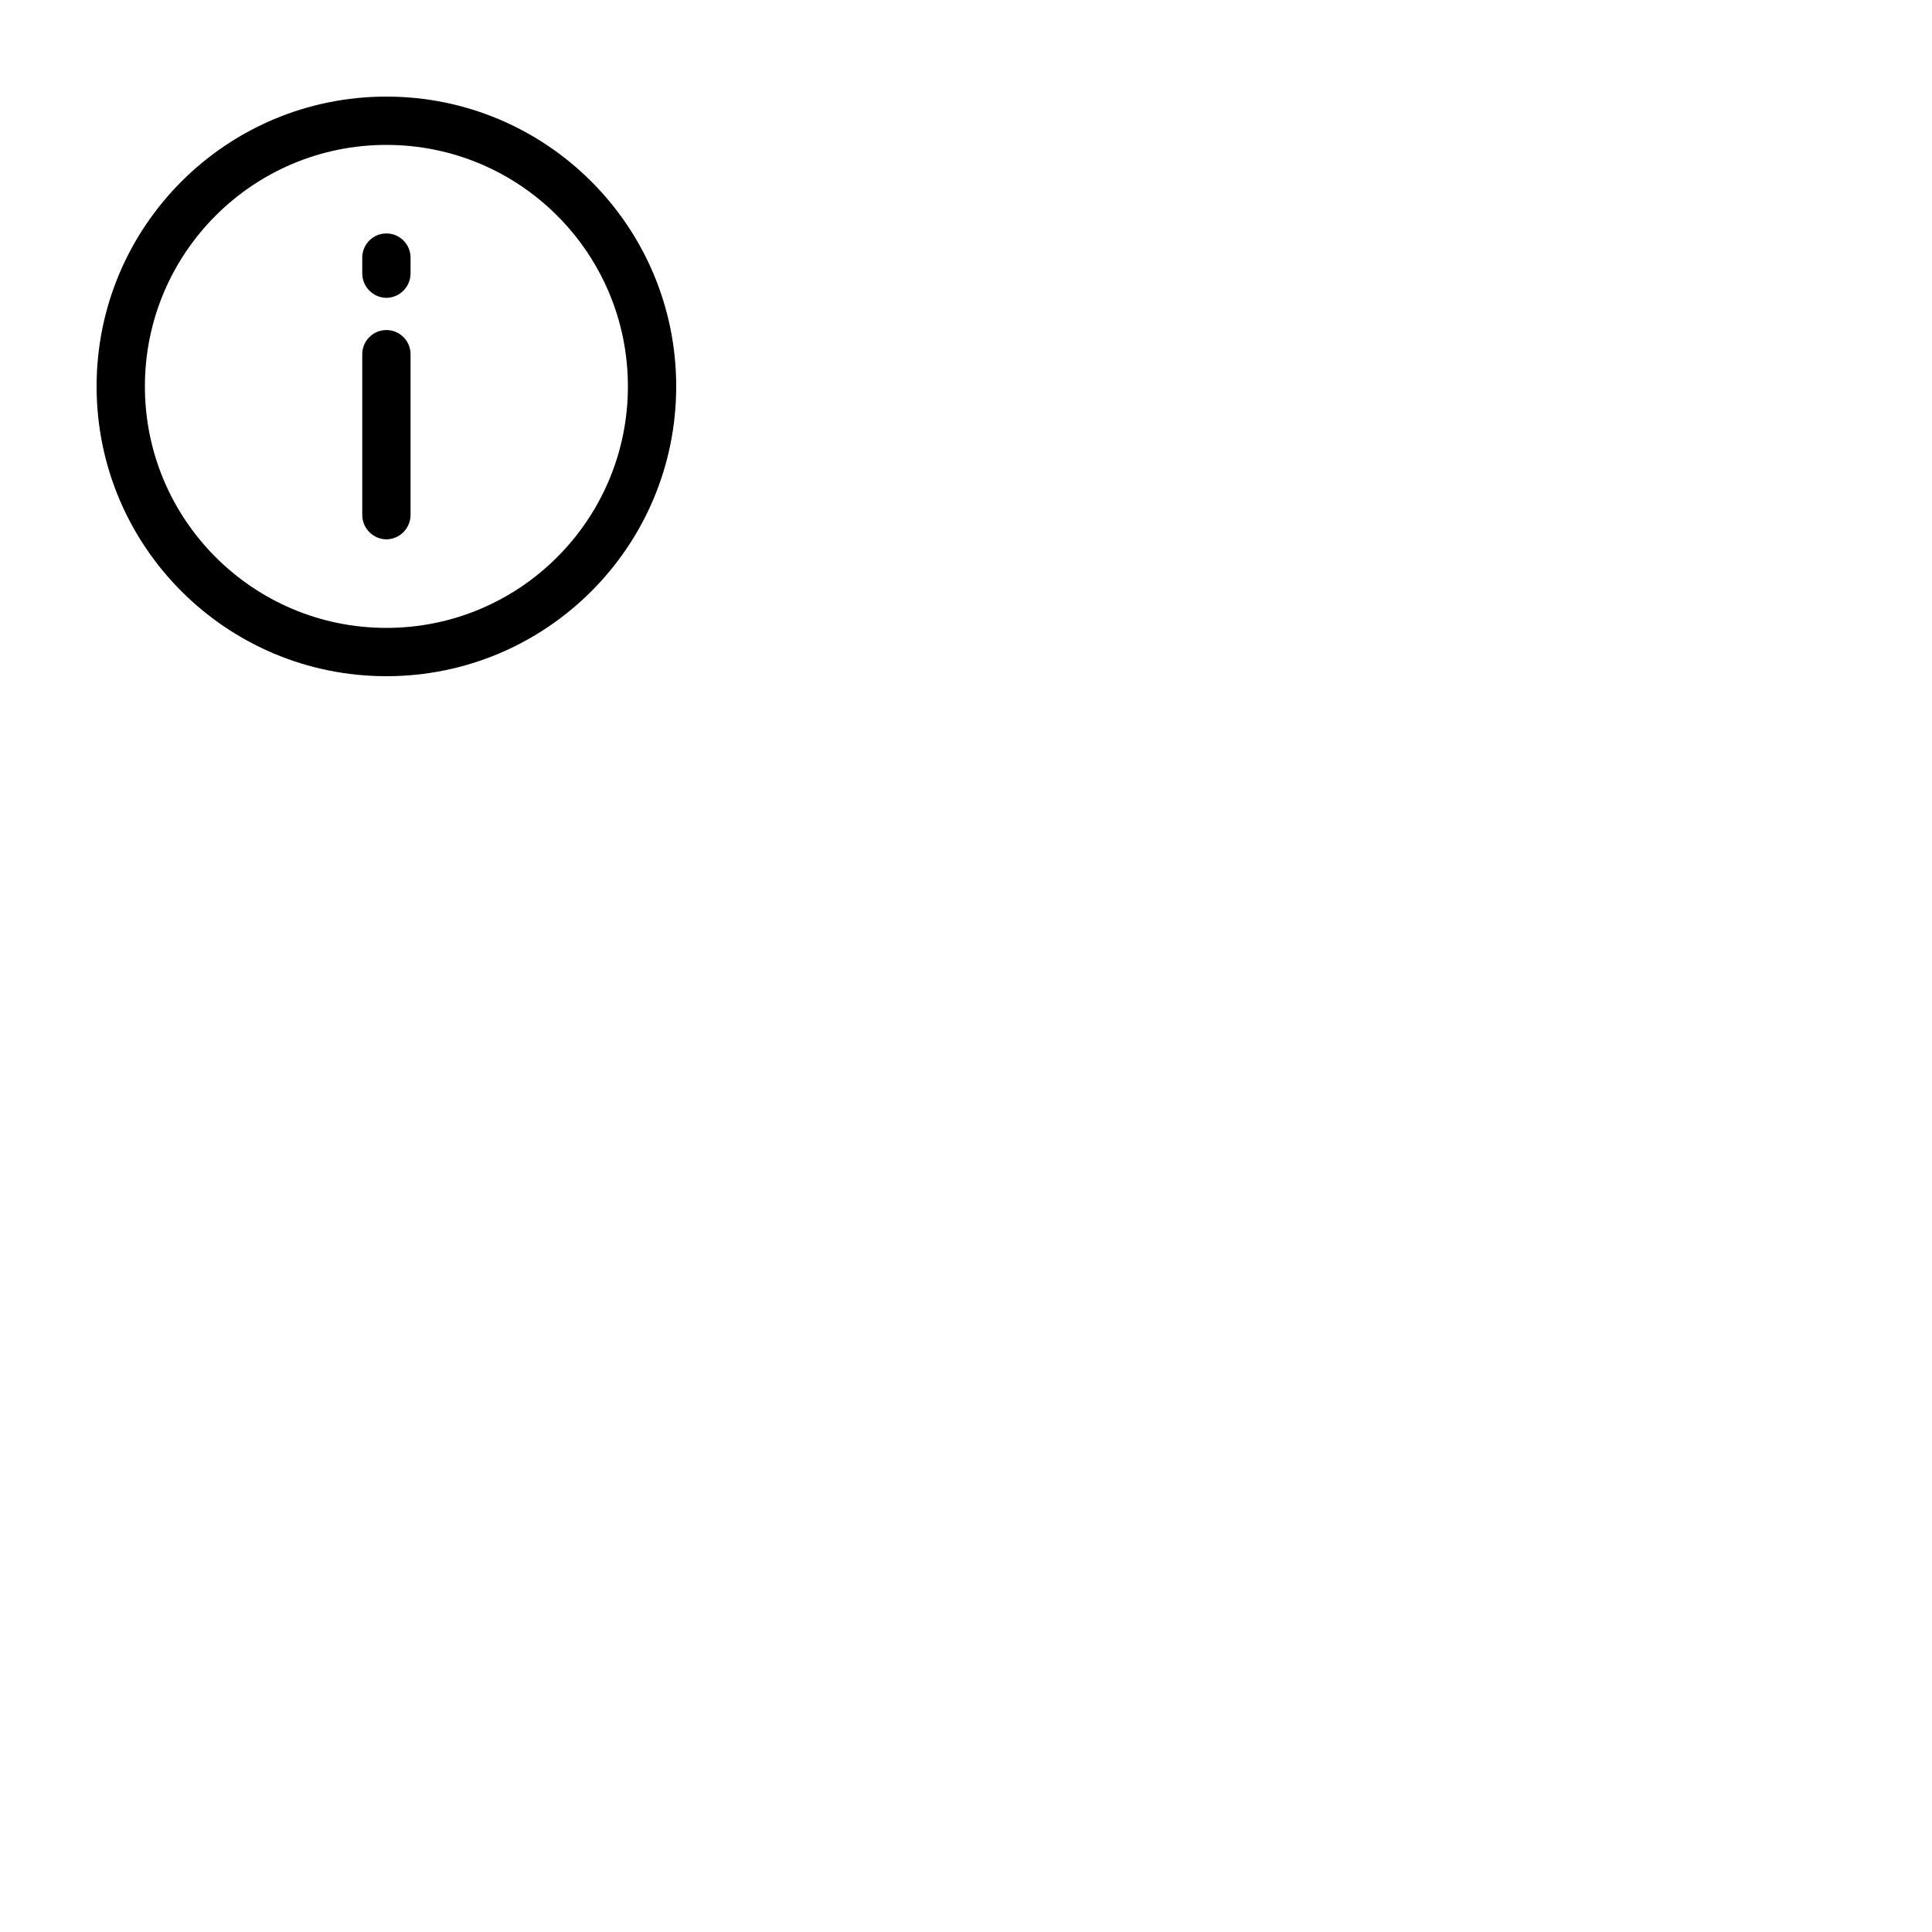
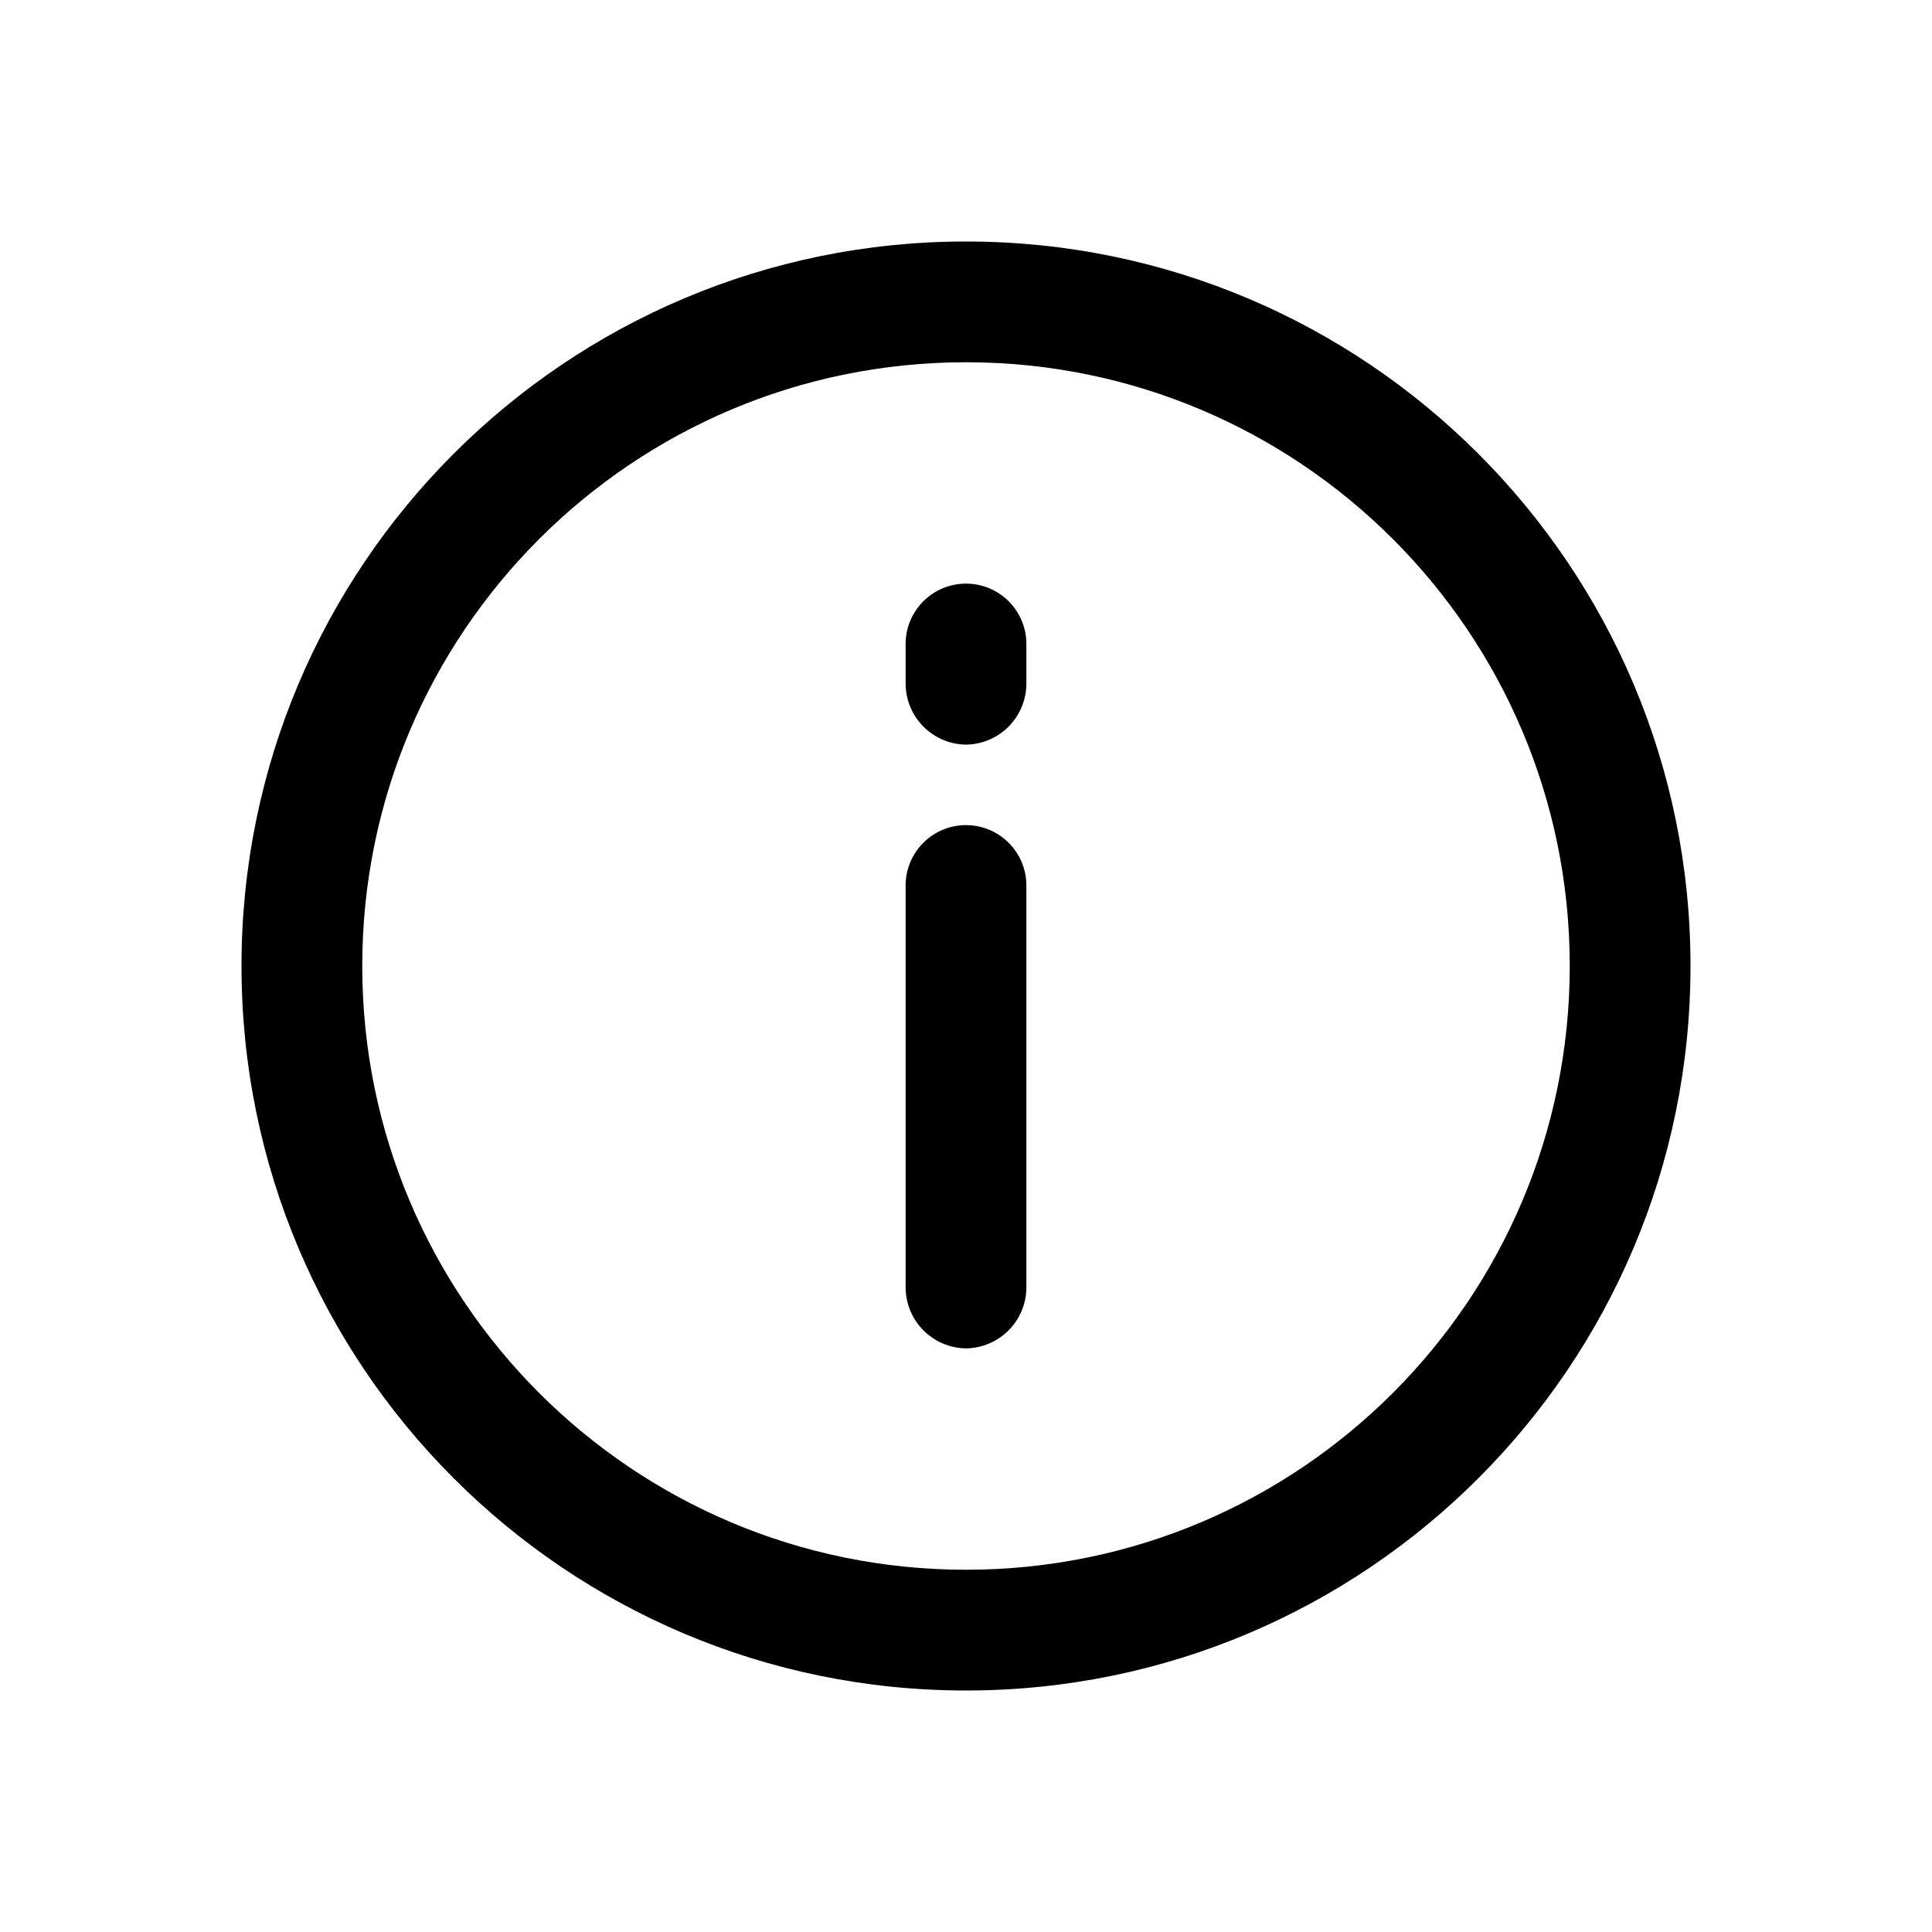
- <svg xmlns="http://www.w3.org/2000/svg" viewBox="0 0 60 60">
+ <svg xmlns="http://www.w3.org/2000/svg" viewBox="0 0 24 24">
  <g id="info-circle">
    <path d="M12,16.75a.76.76,0,0,1-.75-.75V11a.75.75,0,0,1,1.5,0v5A.76.76,0,0,1,12,16.75Z" />
    <path d="M12,9.25a.76.76,0,0,1-.75-.75V8a.75.75,0,0,1,1.5,0v.5A.76.76,0,0,1,12,9.25Z" />
    <path d="M12,21a9,9,0,1,1,9-9A9,9,0,0,1,12,21ZM12,4.5A7.5,7.5,0,1,0,19.5,12,7.5,7.5,0,0,0,12,4.5Z" />
  </g>
</svg>
